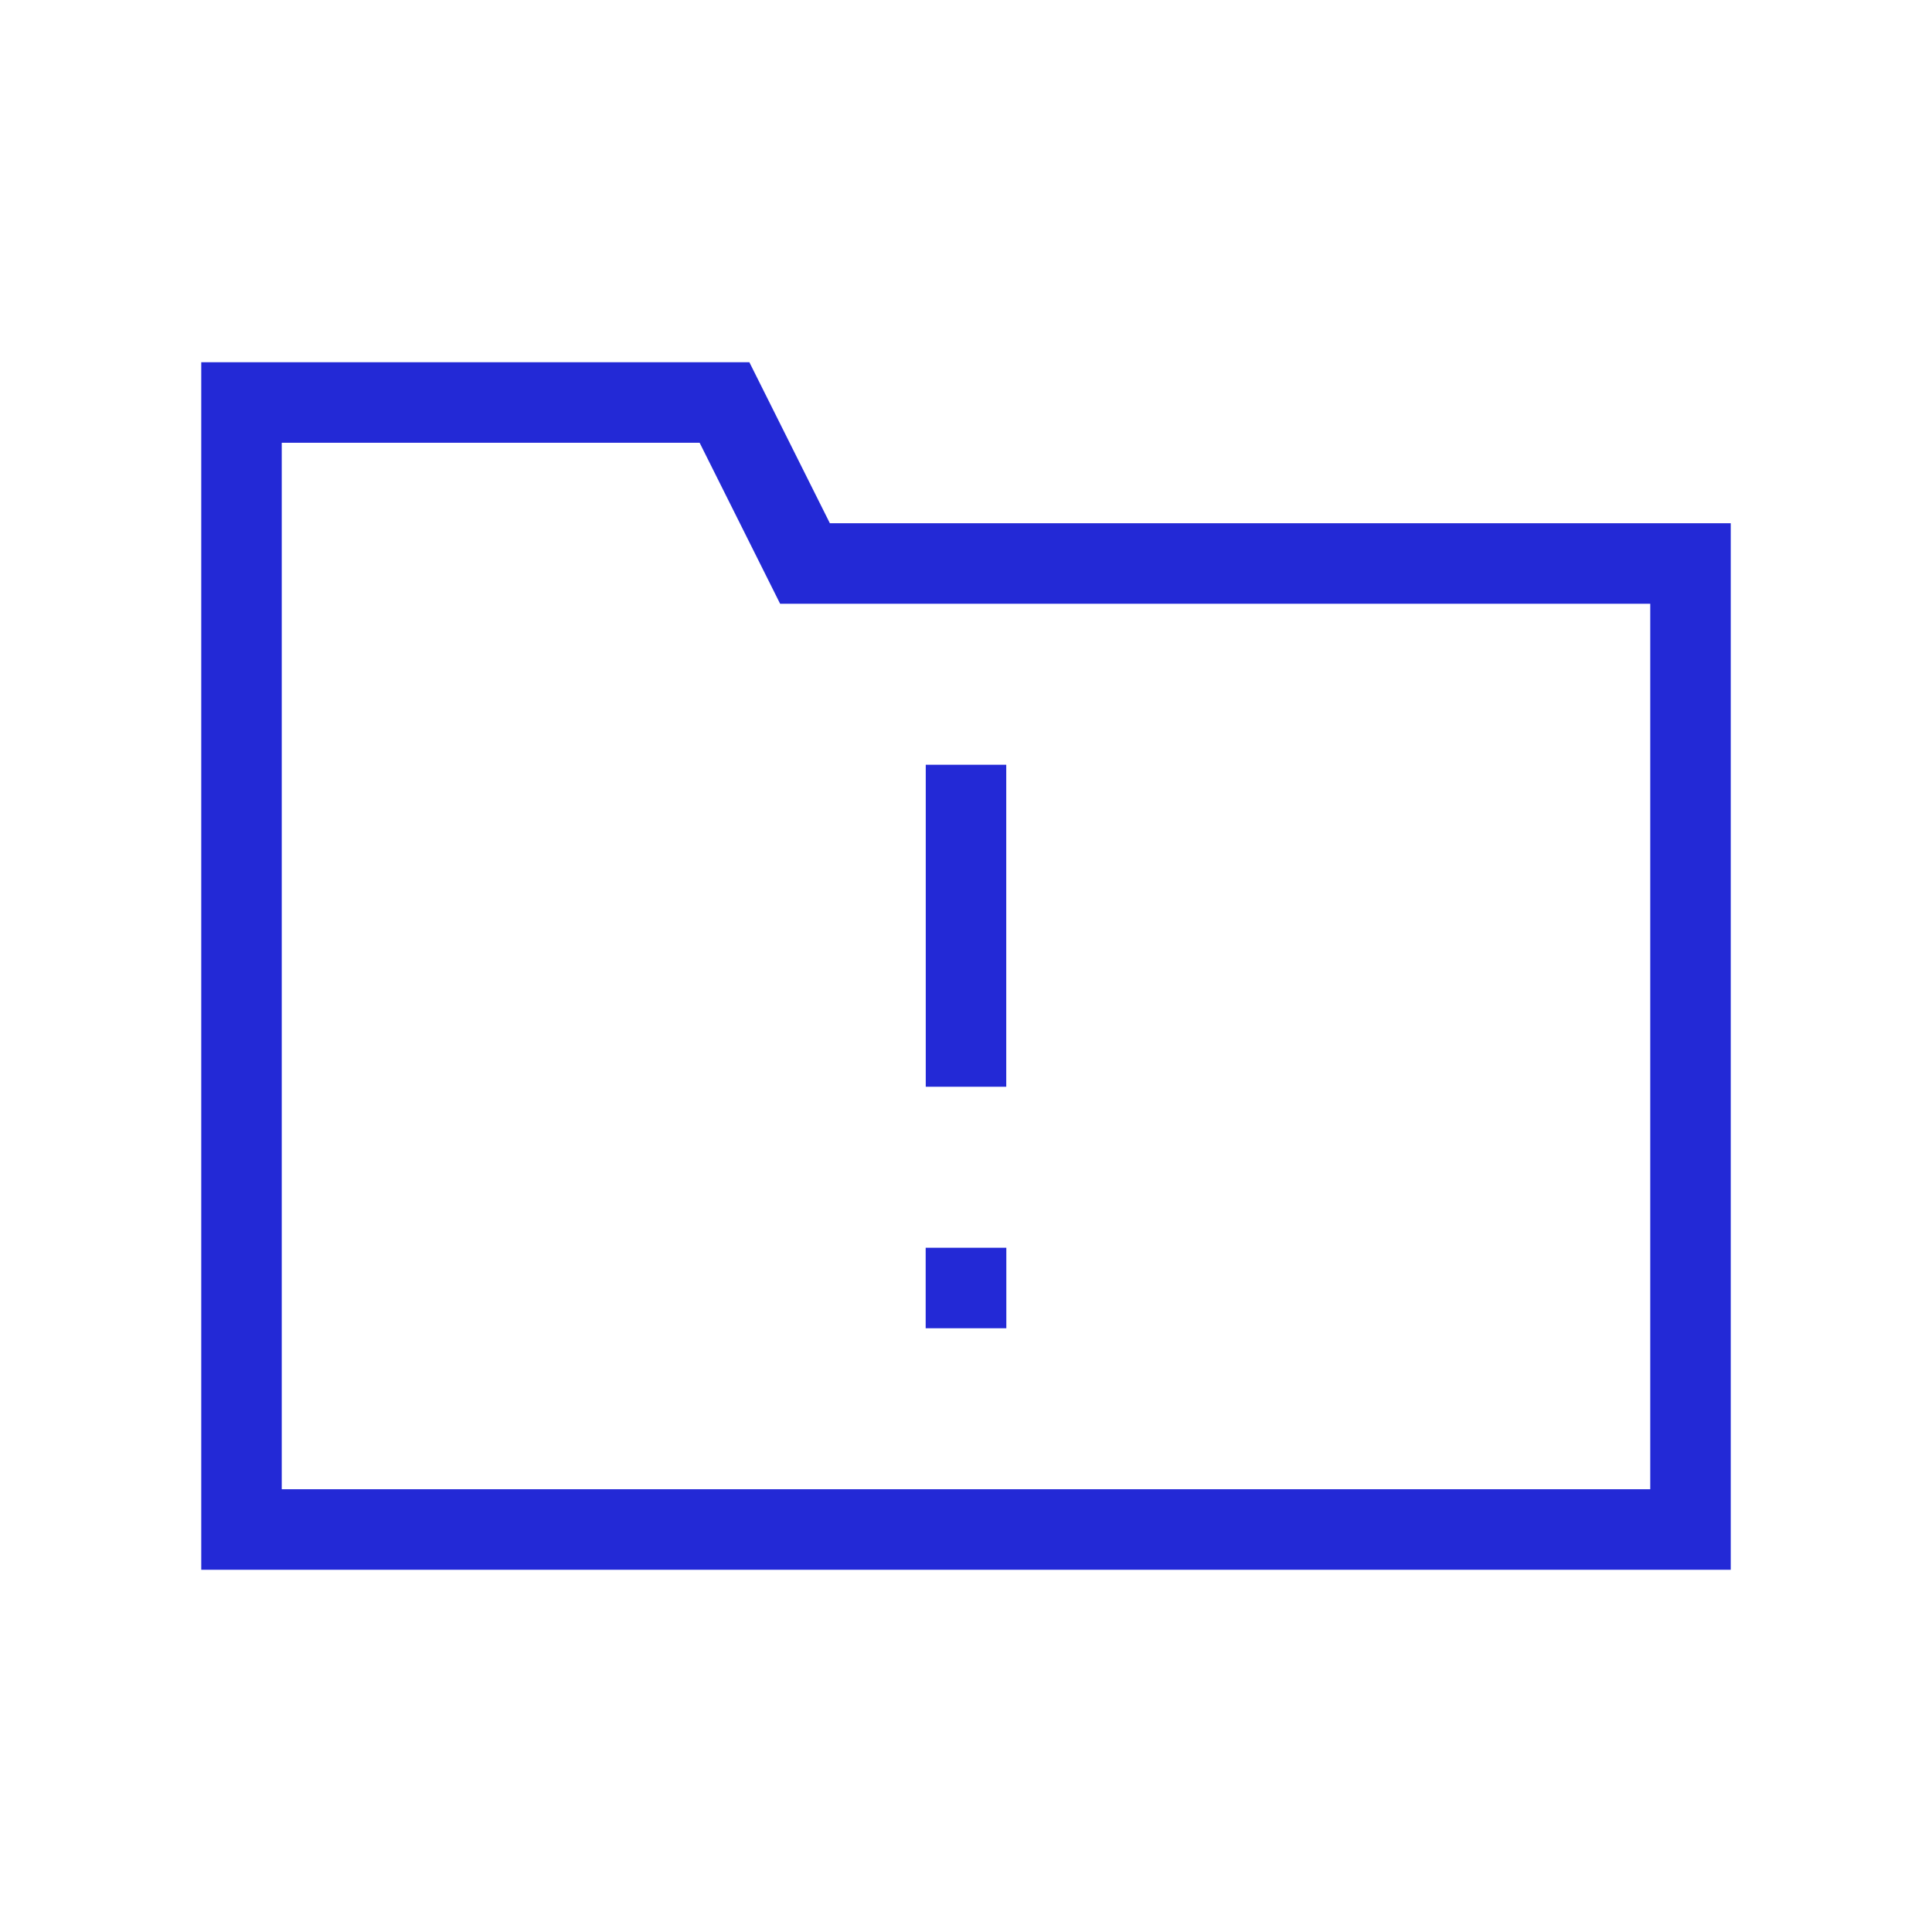
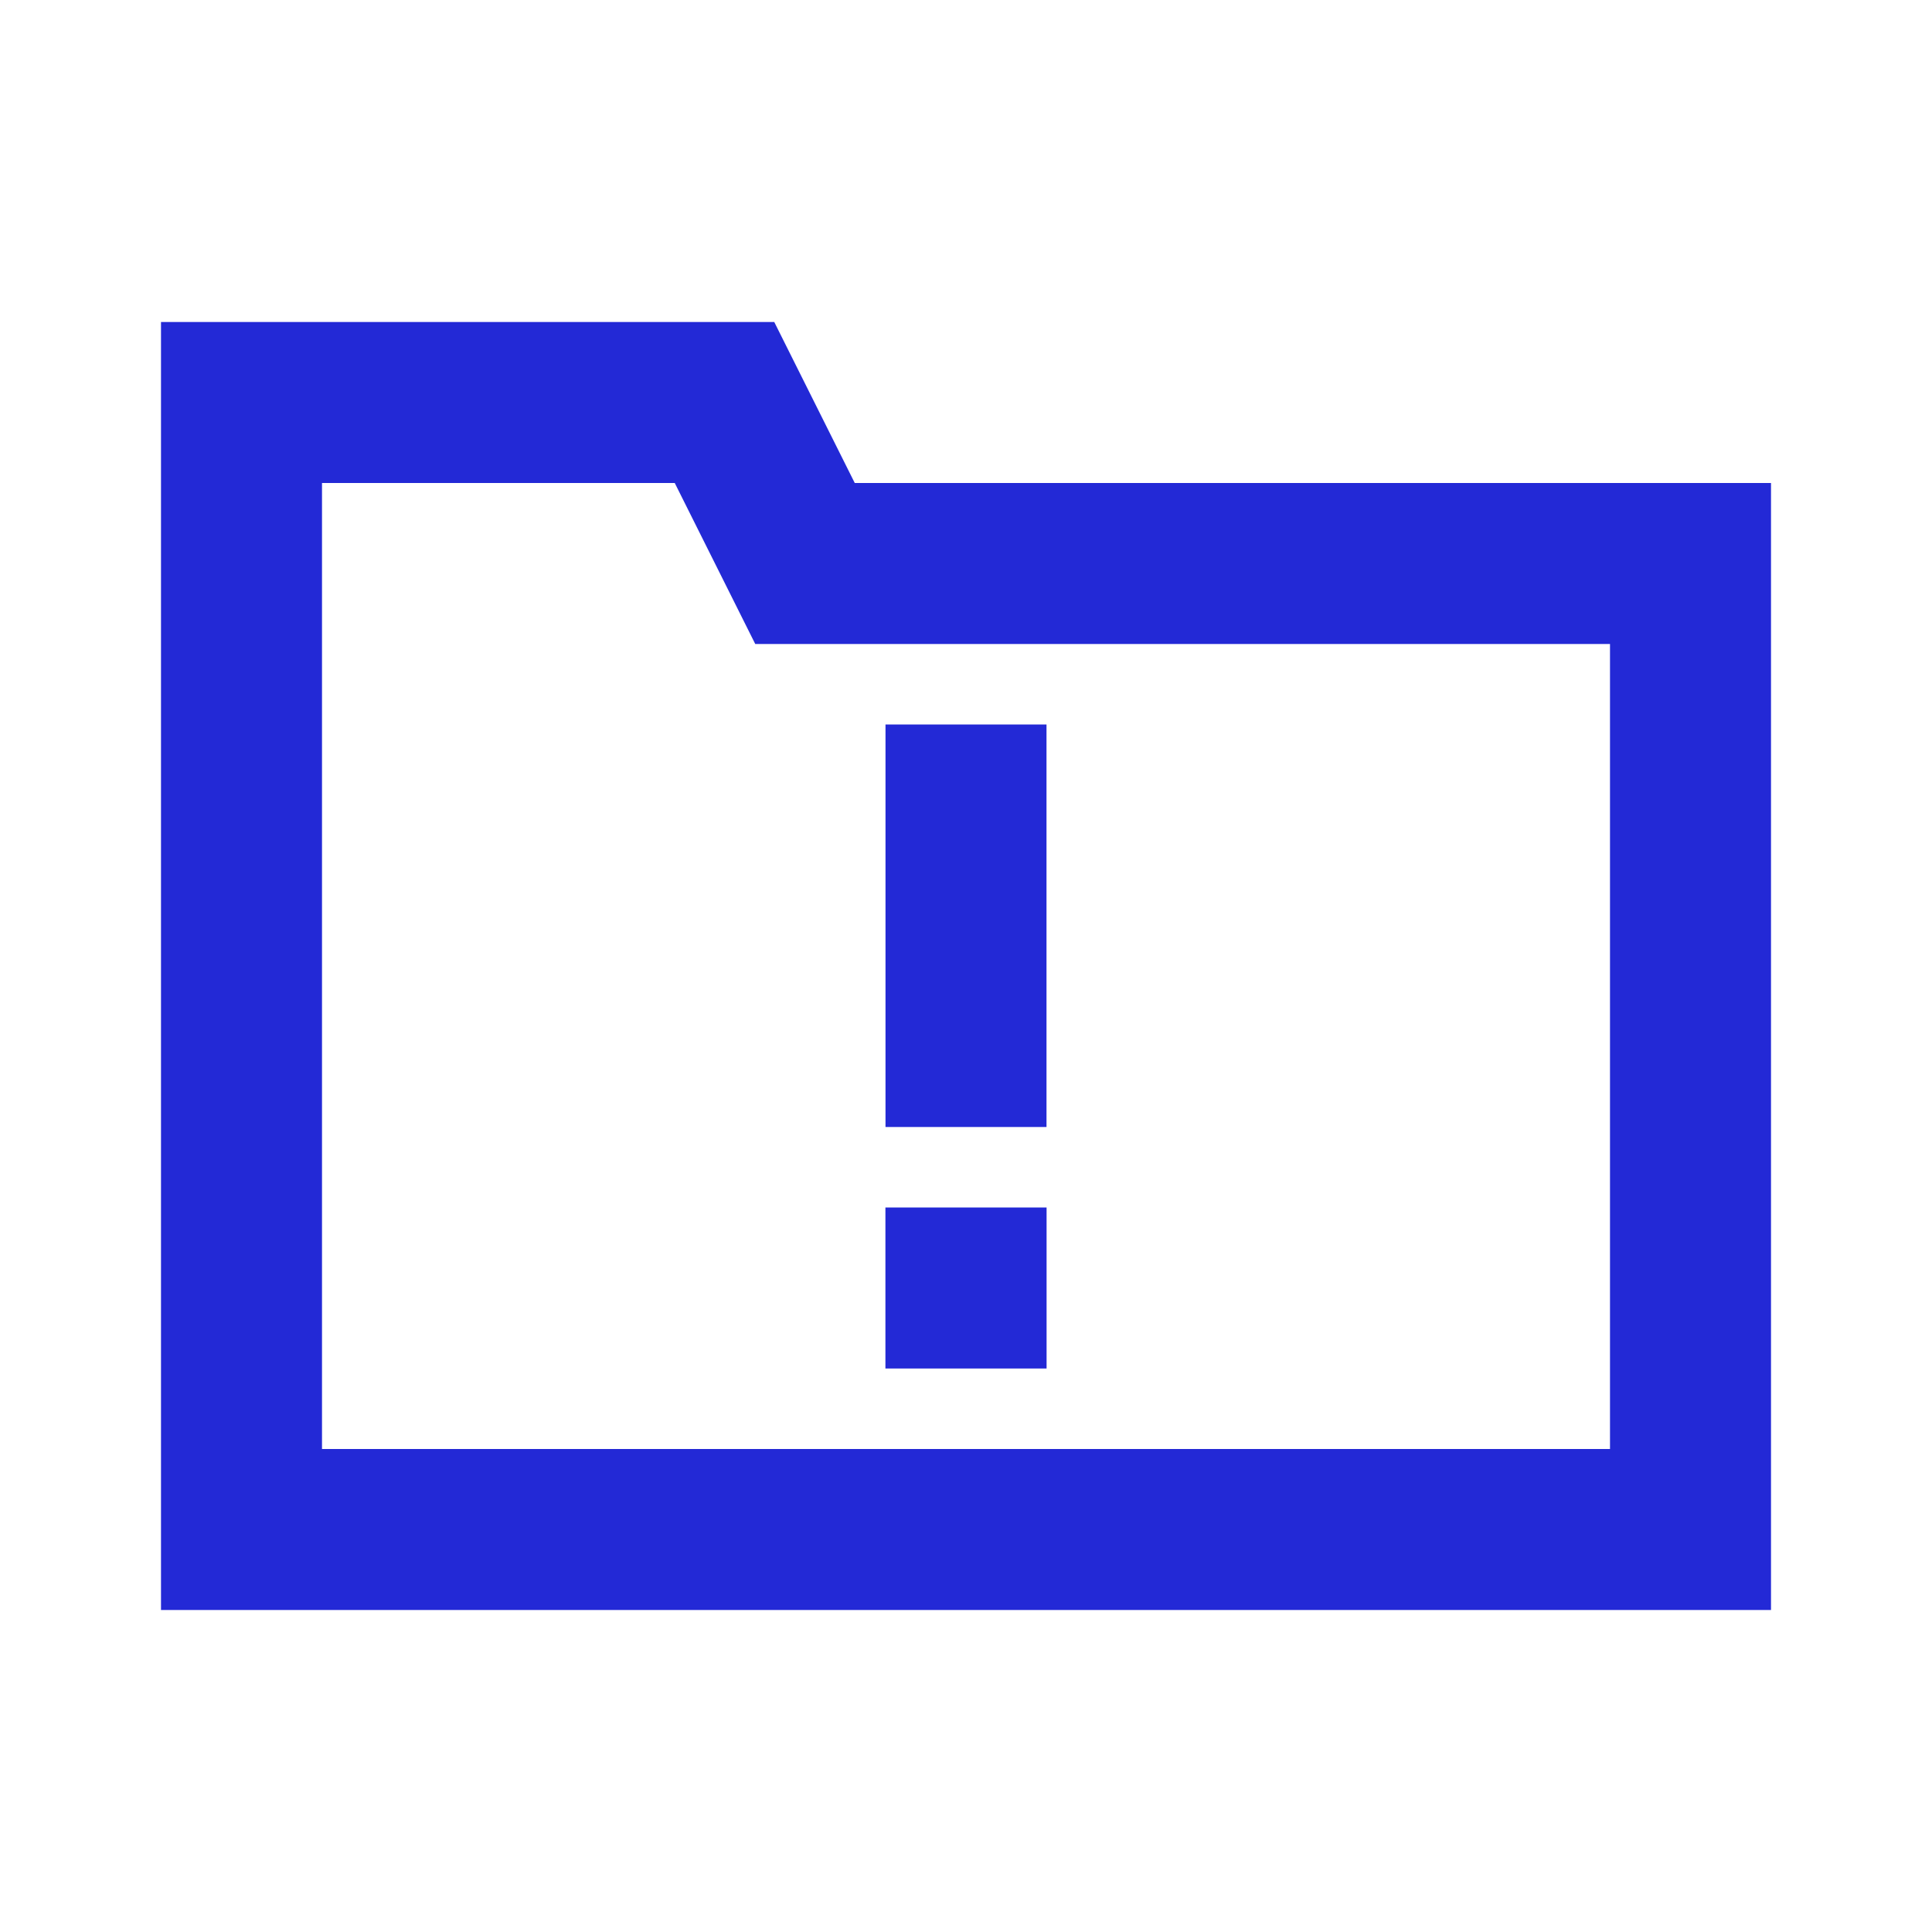
- <svg xmlns="http://www.w3.org/2000/svg" width="48px" height="48px" viewBox="0 0 24 24" aria-labelledby="folderWarningIconTitle" stroke="#2329D6" stroke-width="1" stroke-linecap="square" stroke-linejoin="miter" fill="none" color="#2329D6">
+ <svg xmlns="http://www.w3.org/2000/svg" width="24px" height="24px" viewBox="0 0 24 24" aria-labelledby="folderWarningIconTitle" stroke="#2329D6" stroke-width="2" stroke-linecap="square" stroke-linejoin="miter" fill="none" color="#2329D6">
  <path d="M12 10V13" />
  <path d="M3 5H9L10 7H21V19H3V5Z" />
  <line x1="12" y1="16" x2="12" y2="16" />
</svg>
